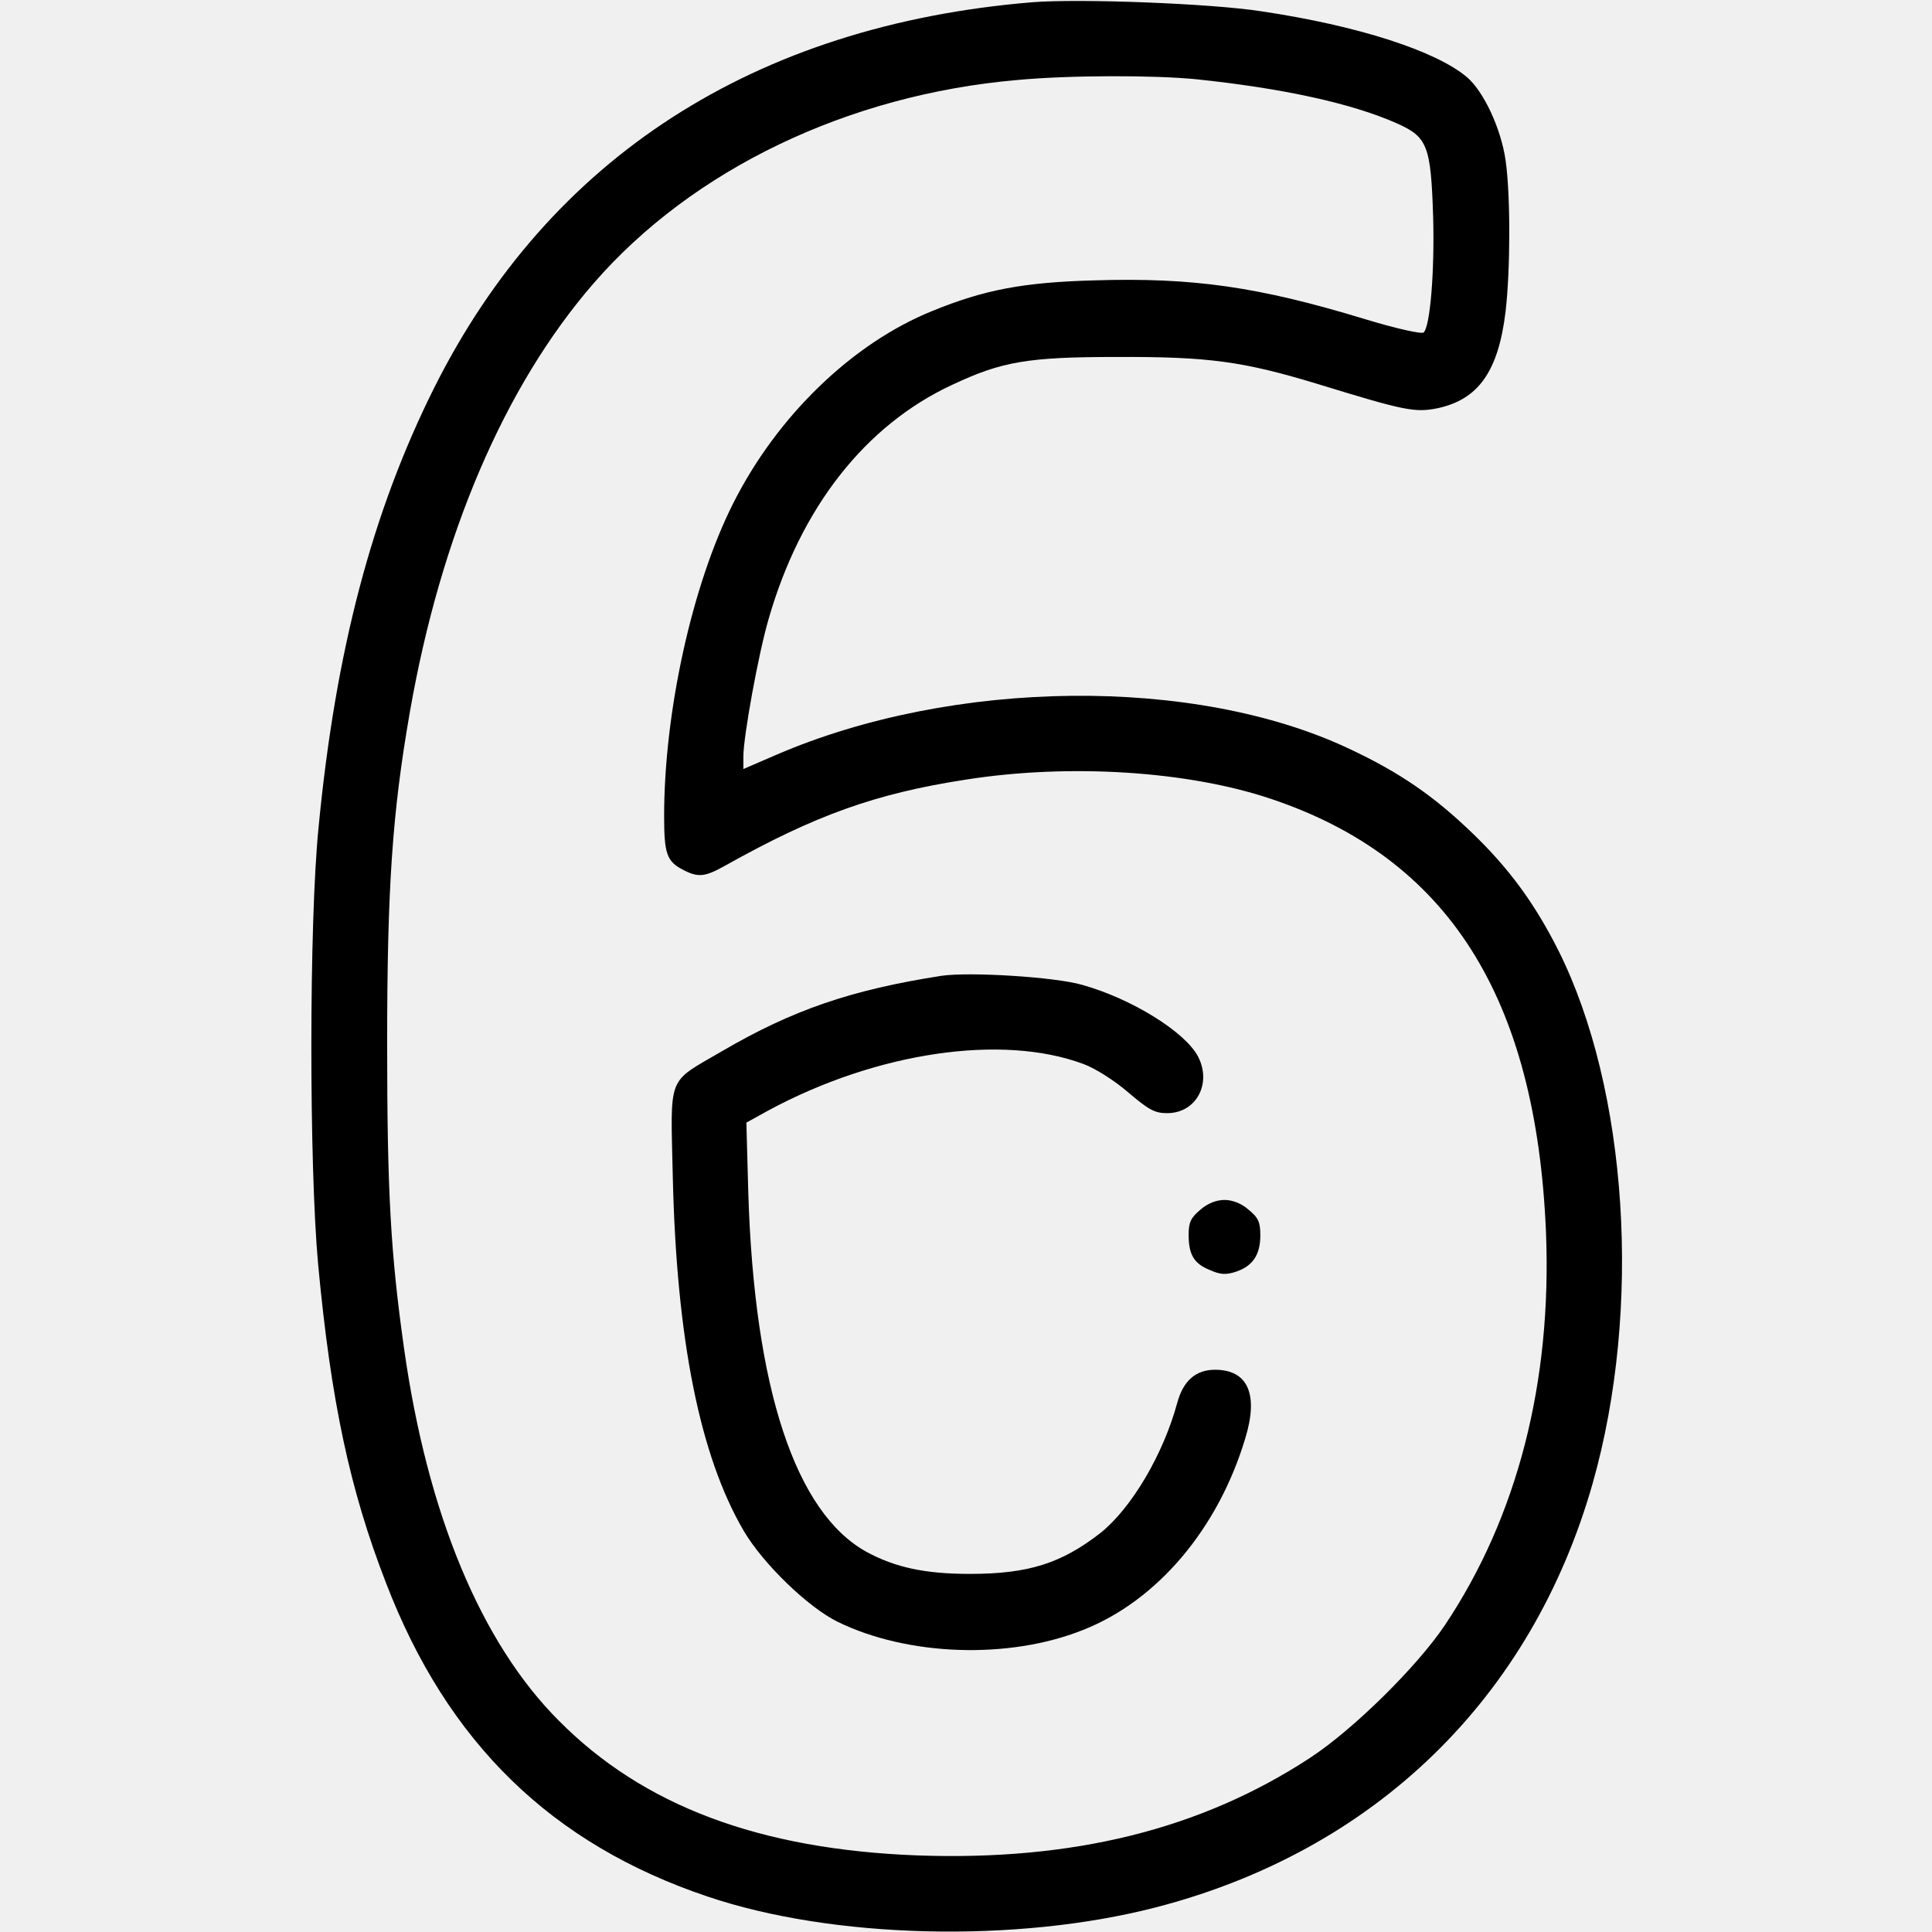
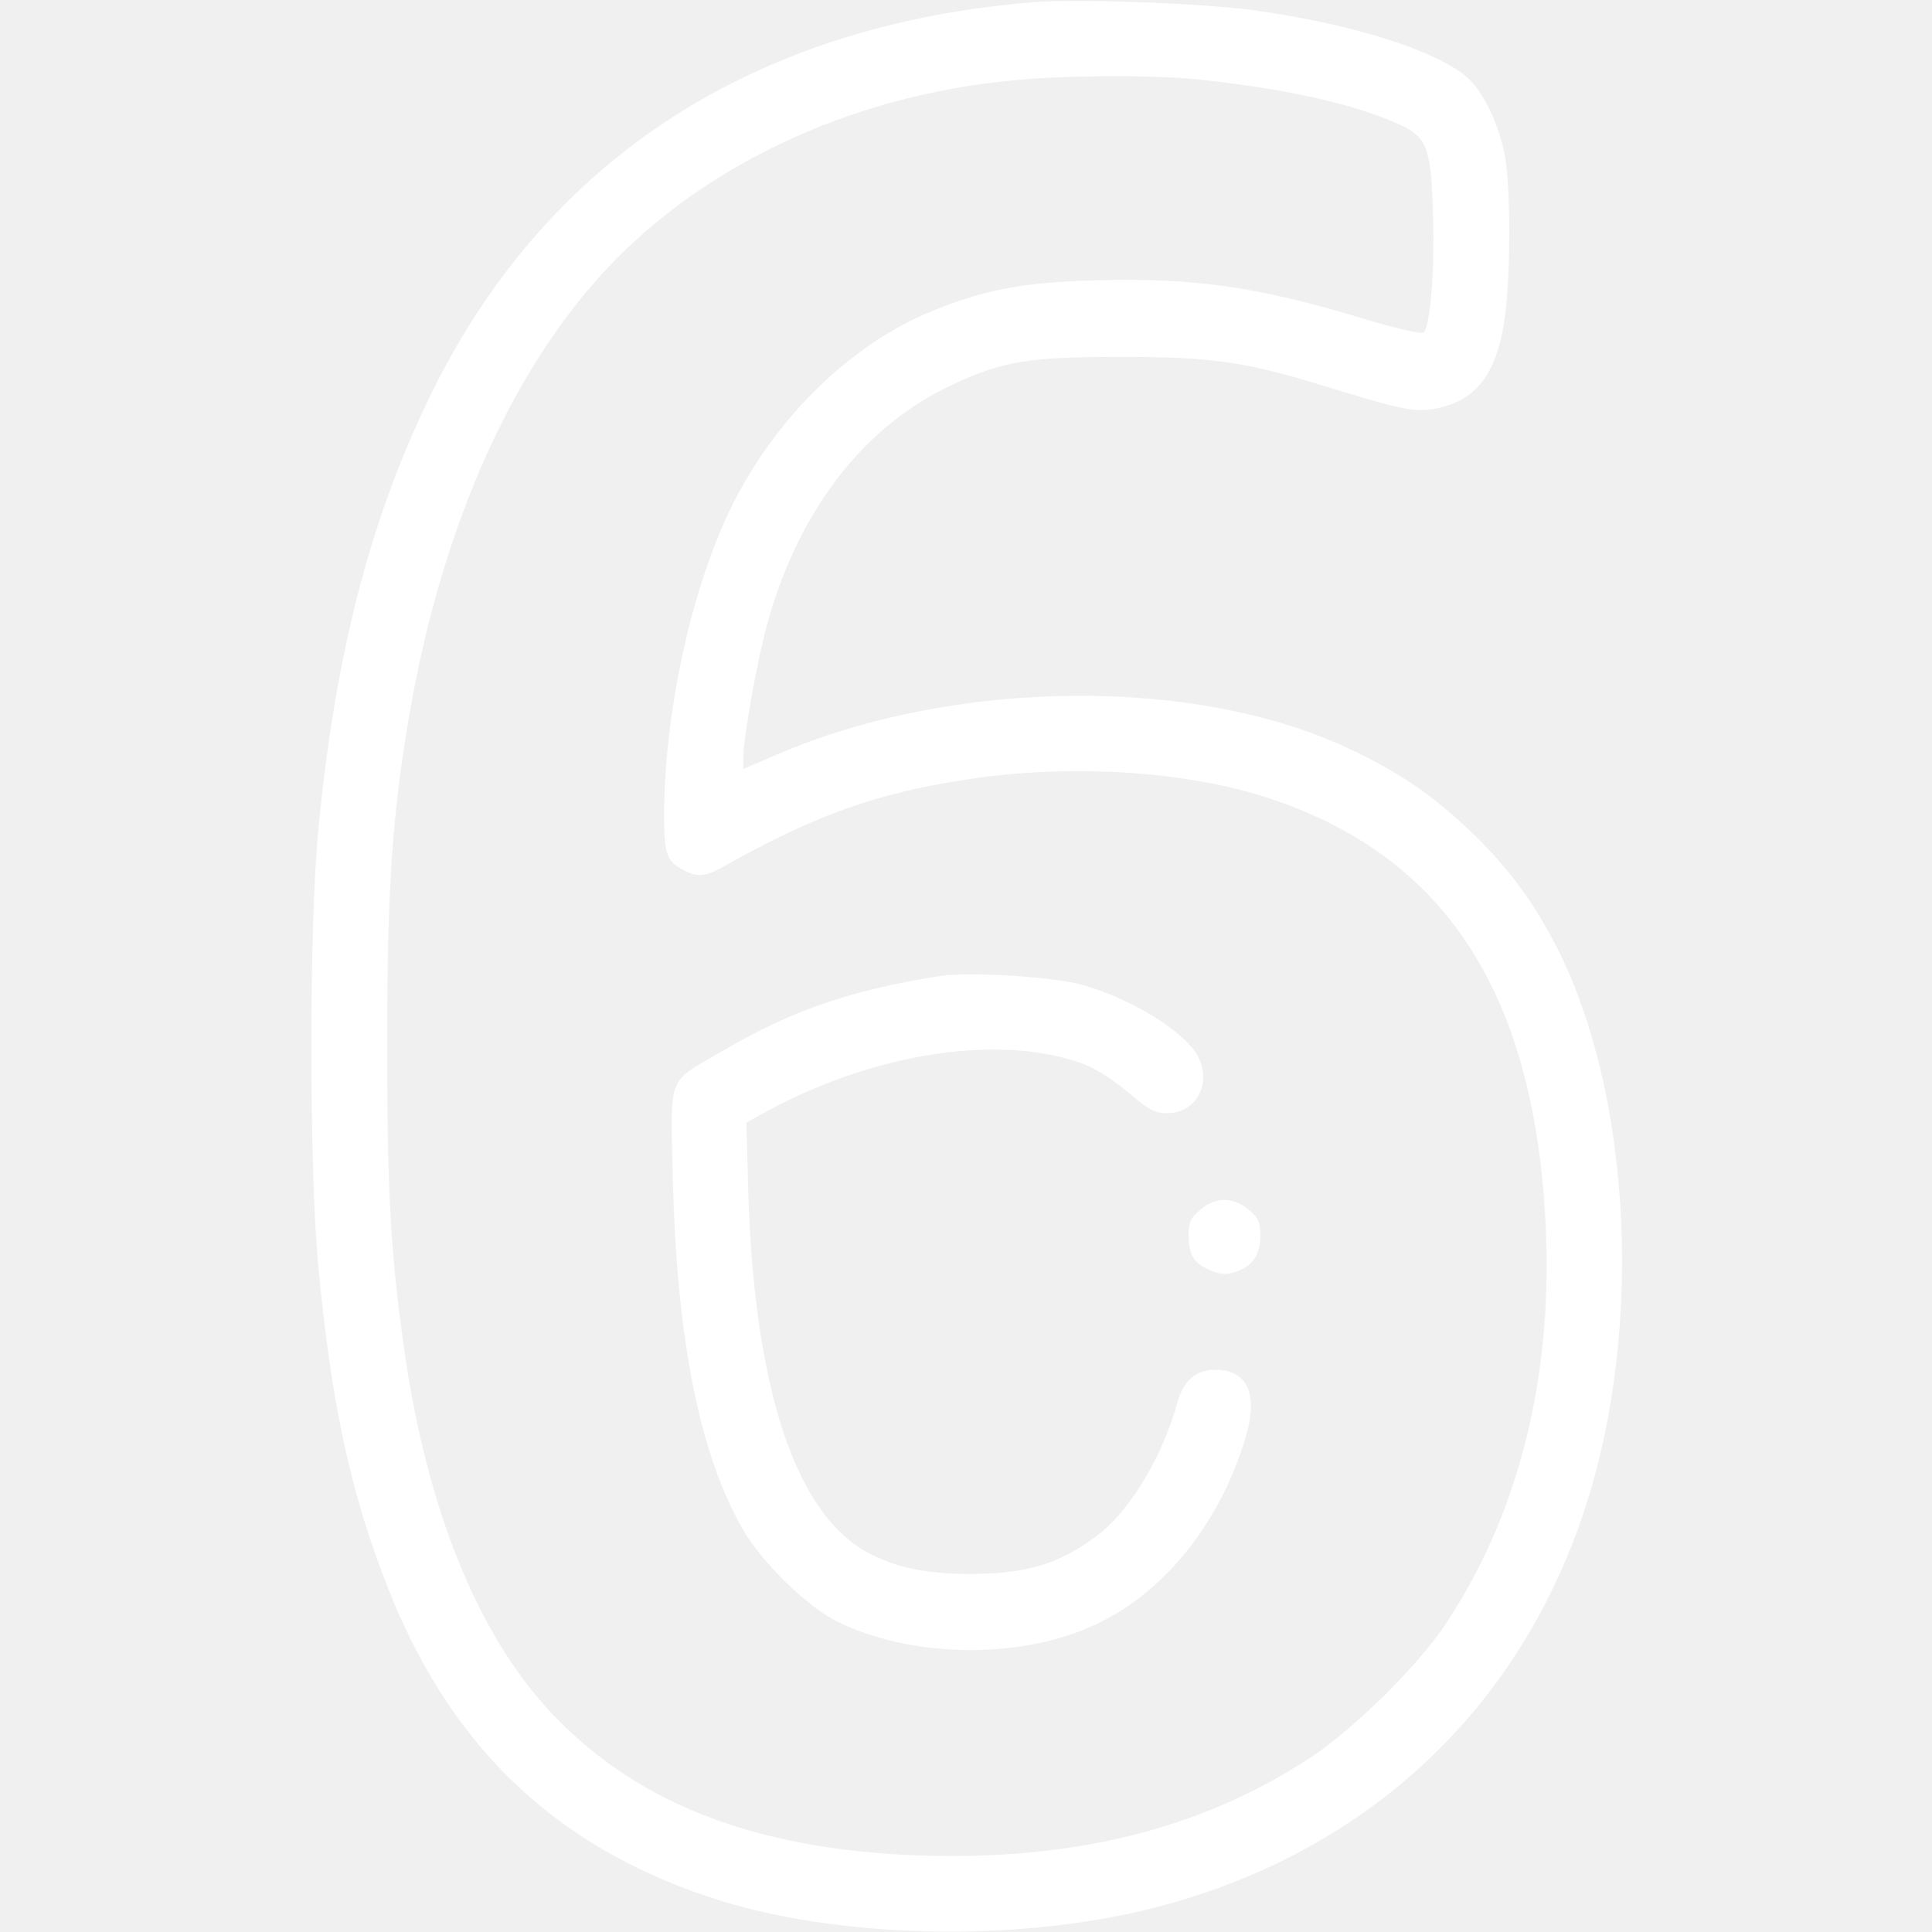
<svg xmlns="http://www.w3.org/2000/svg" version="1.0" width="512pt" height="512pt" viewBox="0 0 512 512" preserveAspectRatio="xMidYMid meet">
-   <g transform="translate(0,512) scale(0.1,-0.1)" fill="#000000" stroke="none">
+   <g transform="translate(0,512) scale(0.1,-0.1)" fill="#fff" stroke="none">
    <path d="M2735 5114 c-735 -61 -1279 -412 -1584 -1021 -165 -330 -262 -698 -307 -1168 -25 -251 -25 -891 -1 -1155 34 -363 84 -598 180 -845 163 -424 439 -692 852 -831 331 -112 818 -124 1187 -29 581 150 997 554 1159 1125 131 462 93 1043 -91 1411 -63 125 -131 218 -230 313 -101 97 -191 159 -323 221 -409 194 -1050 187 -1519 -15 l-88 -38 0 33 c0 53 40 273 67 365 85 295 256 513 486 620 132 62 200 74 437 74 244 1 335 -12 530 -71 231 -71 259 -77 319 -65 109 23 162 98 181 257 13 114 13 309 0 400 -12 84 -58 183 -103 221 -82 69 -288 136 -544 174 -134 21 -483 34 -608 24z m435 -204 c230 -24 413 -64 532 -117 81 -36 90 -59 96 -248 4 -146 -8 -289 -25 -306 -5 -5 -73 10 -158 36 -280 85 -453 110 -714 102 -189 -5 -293 -25 -430 -81 -213 -86 -413 -280 -529 -512 -108 -215 -182 -551 -182 -827 0 -99 7 -120 50 -142 40 -21 58 -19 110 10 241 135 400 192 640 229 274 43 588 23 808 -51 469 -157 703 -525 729 -1148 16 -398 -76 -755 -268 -1042 -74 -110 -243 -277 -358 -352 -289 -189 -628 -273 -1041 -258 -417 16 -725 131 -949 357 -206 206 -348 547 -410 985 -36 254 -45 418 -45 810 0 415 14 613 60 877 82 470 251 865 487 1137 262 302 674 500 1123 539 139 13 362 13 474 2z" />
    <path d="M2495 2534 c-238 -37 -394 -90 -582 -200 -147 -86 -136 -58 -130 -334 10 -431 72 -739 188 -937 51 -87 171 -203 249 -241 186 -91 453 -100 649 -22 197 77 359 268 431 508 36 117 7 182 -80 182 -51 0 -84 -29 -100 -87 -37 -137 -121 -279 -203 -345 -104 -81 -191 -109 -347 -109 -118 0 -197 17 -273 58 -189 104 -298 433 -314 953 l-5 185 58 32 c287 155 620 204 836 123 32 -12 82 -44 118 -75 54 -46 70 -55 103 -55 77 0 119 78 82 150 -34 65 -175 153 -307 190 -72 21 -299 35 -373 24z" />
    <path d="M3181 1914 c-25 -21 -31 -33 -31 -66 0 -53 14 -77 57 -94 27 -12 42 -13 69 -4 44 15 64 45 64 96 0 35 -5 47 -31 68 -19 17 -43 26 -64 26 -21 0 -45 -9 -64 -26z" />
  </g>
</svg>
